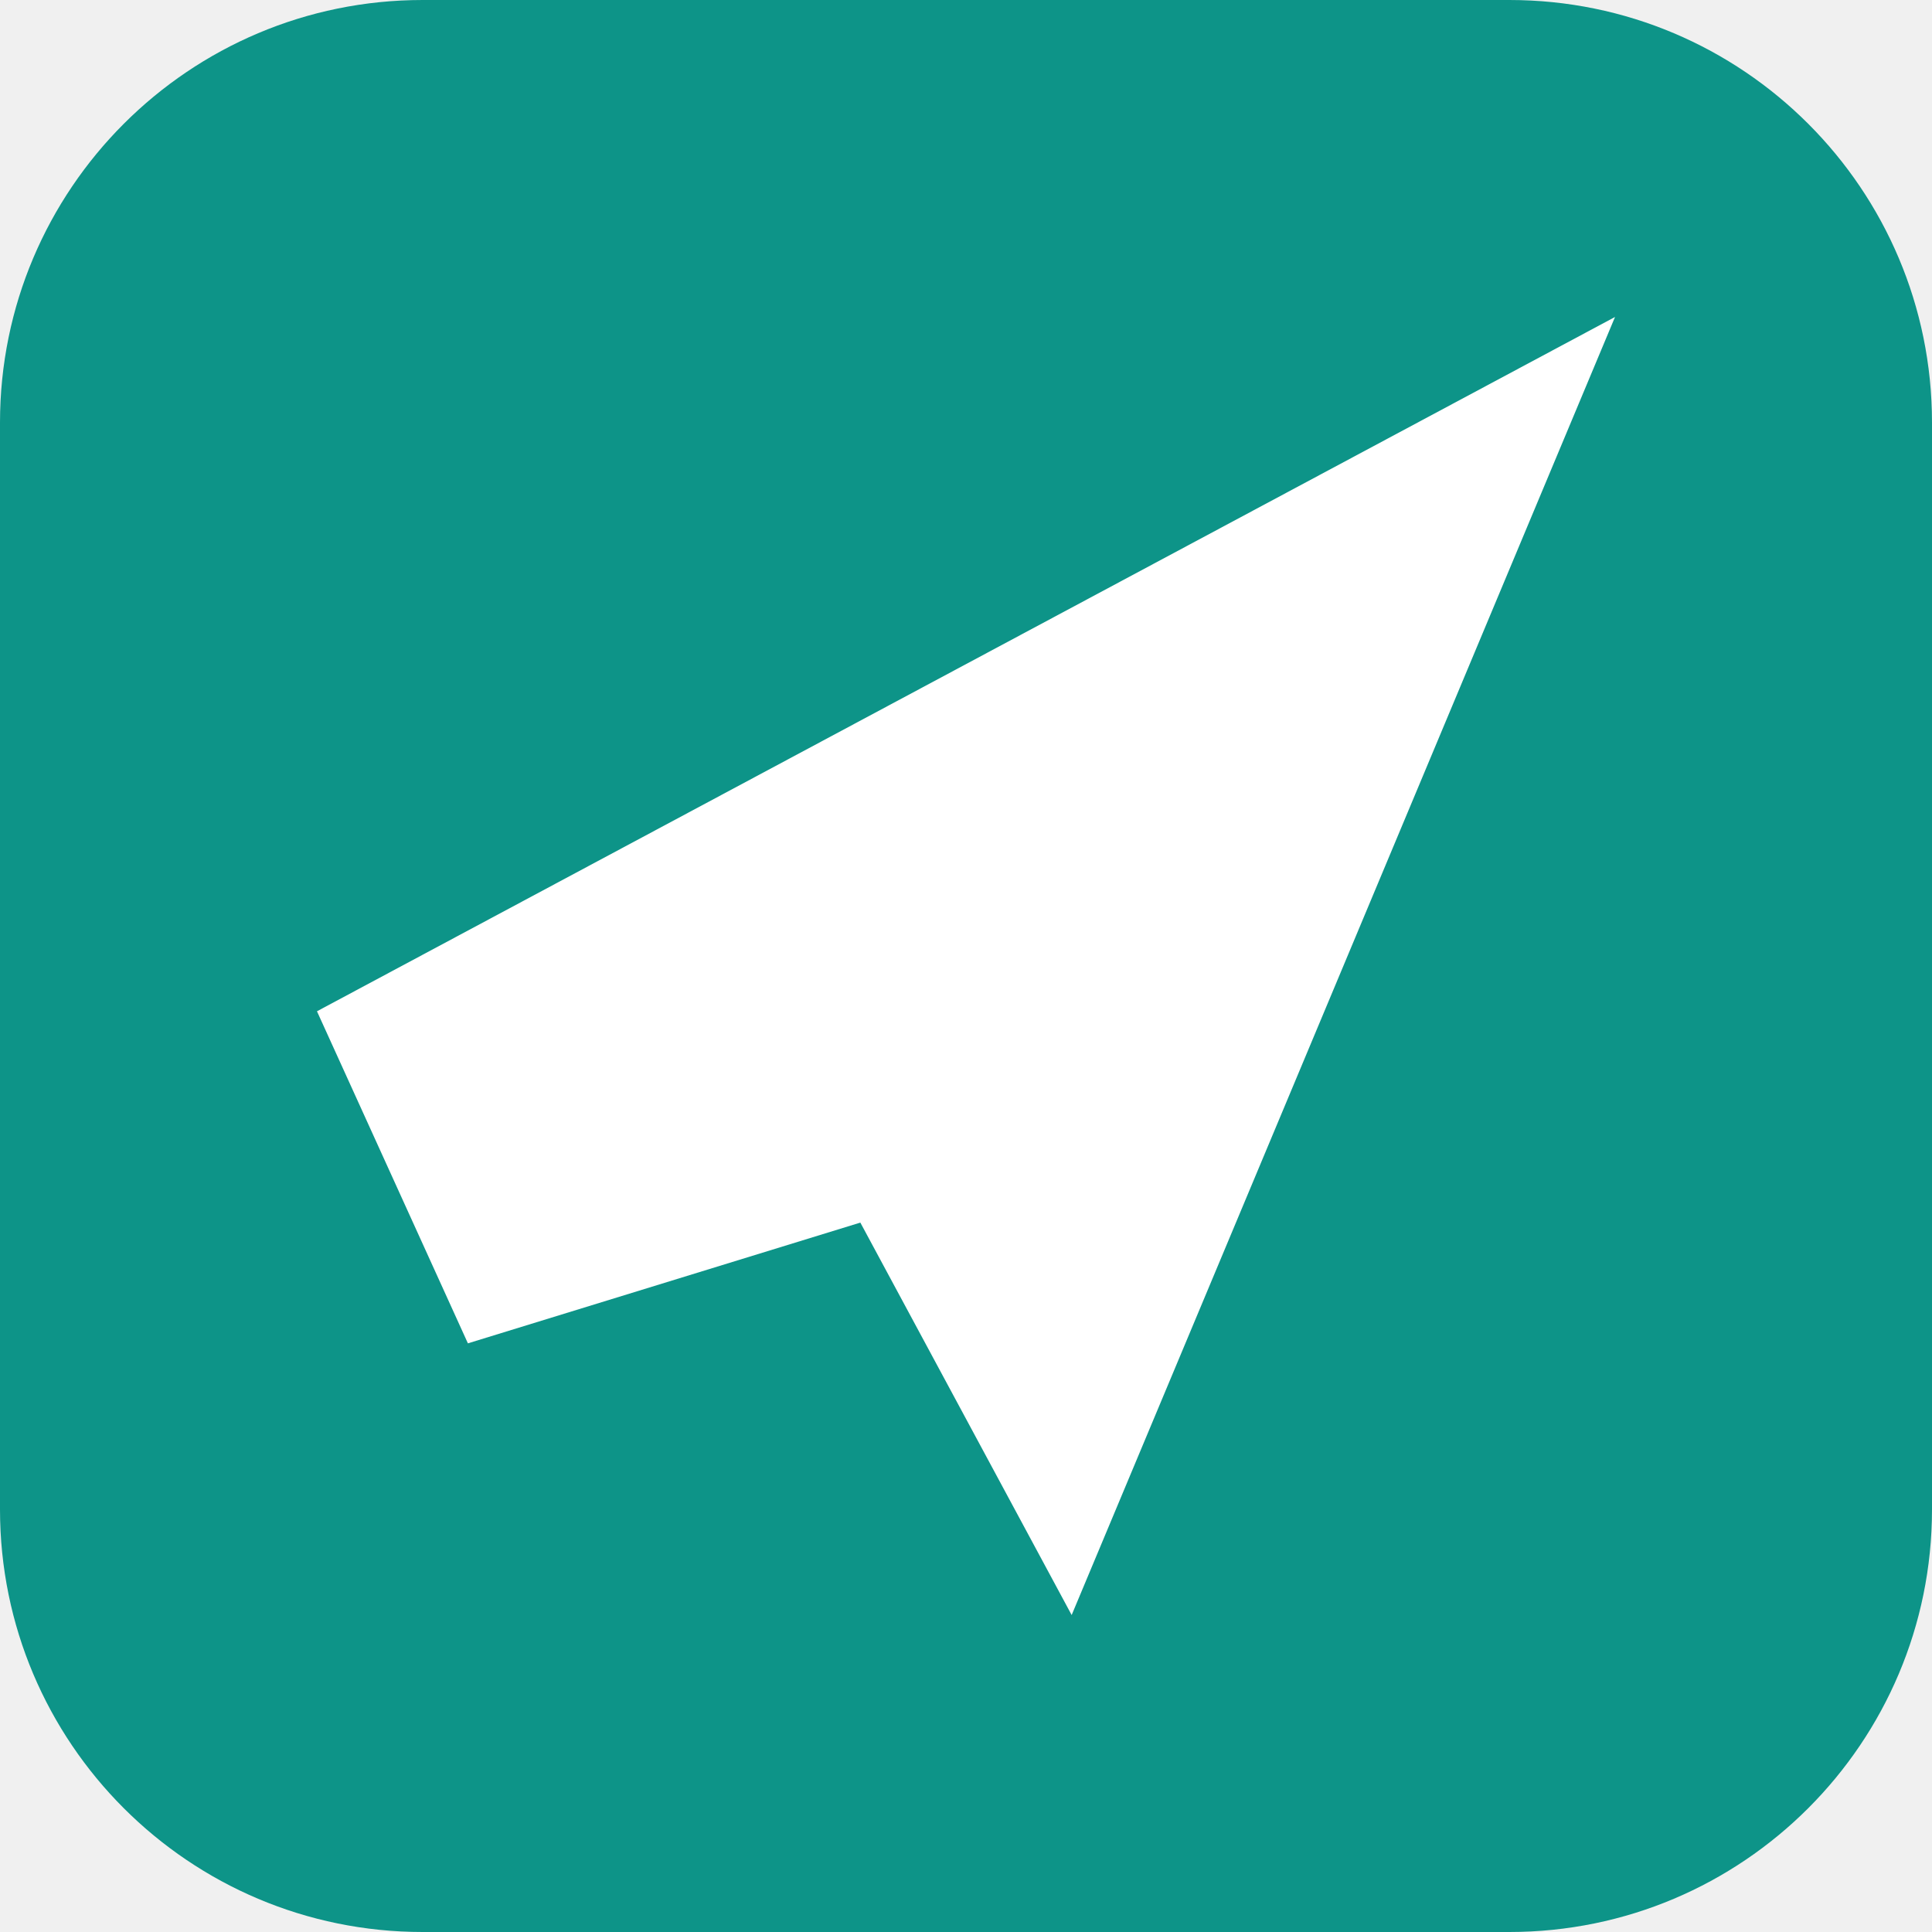
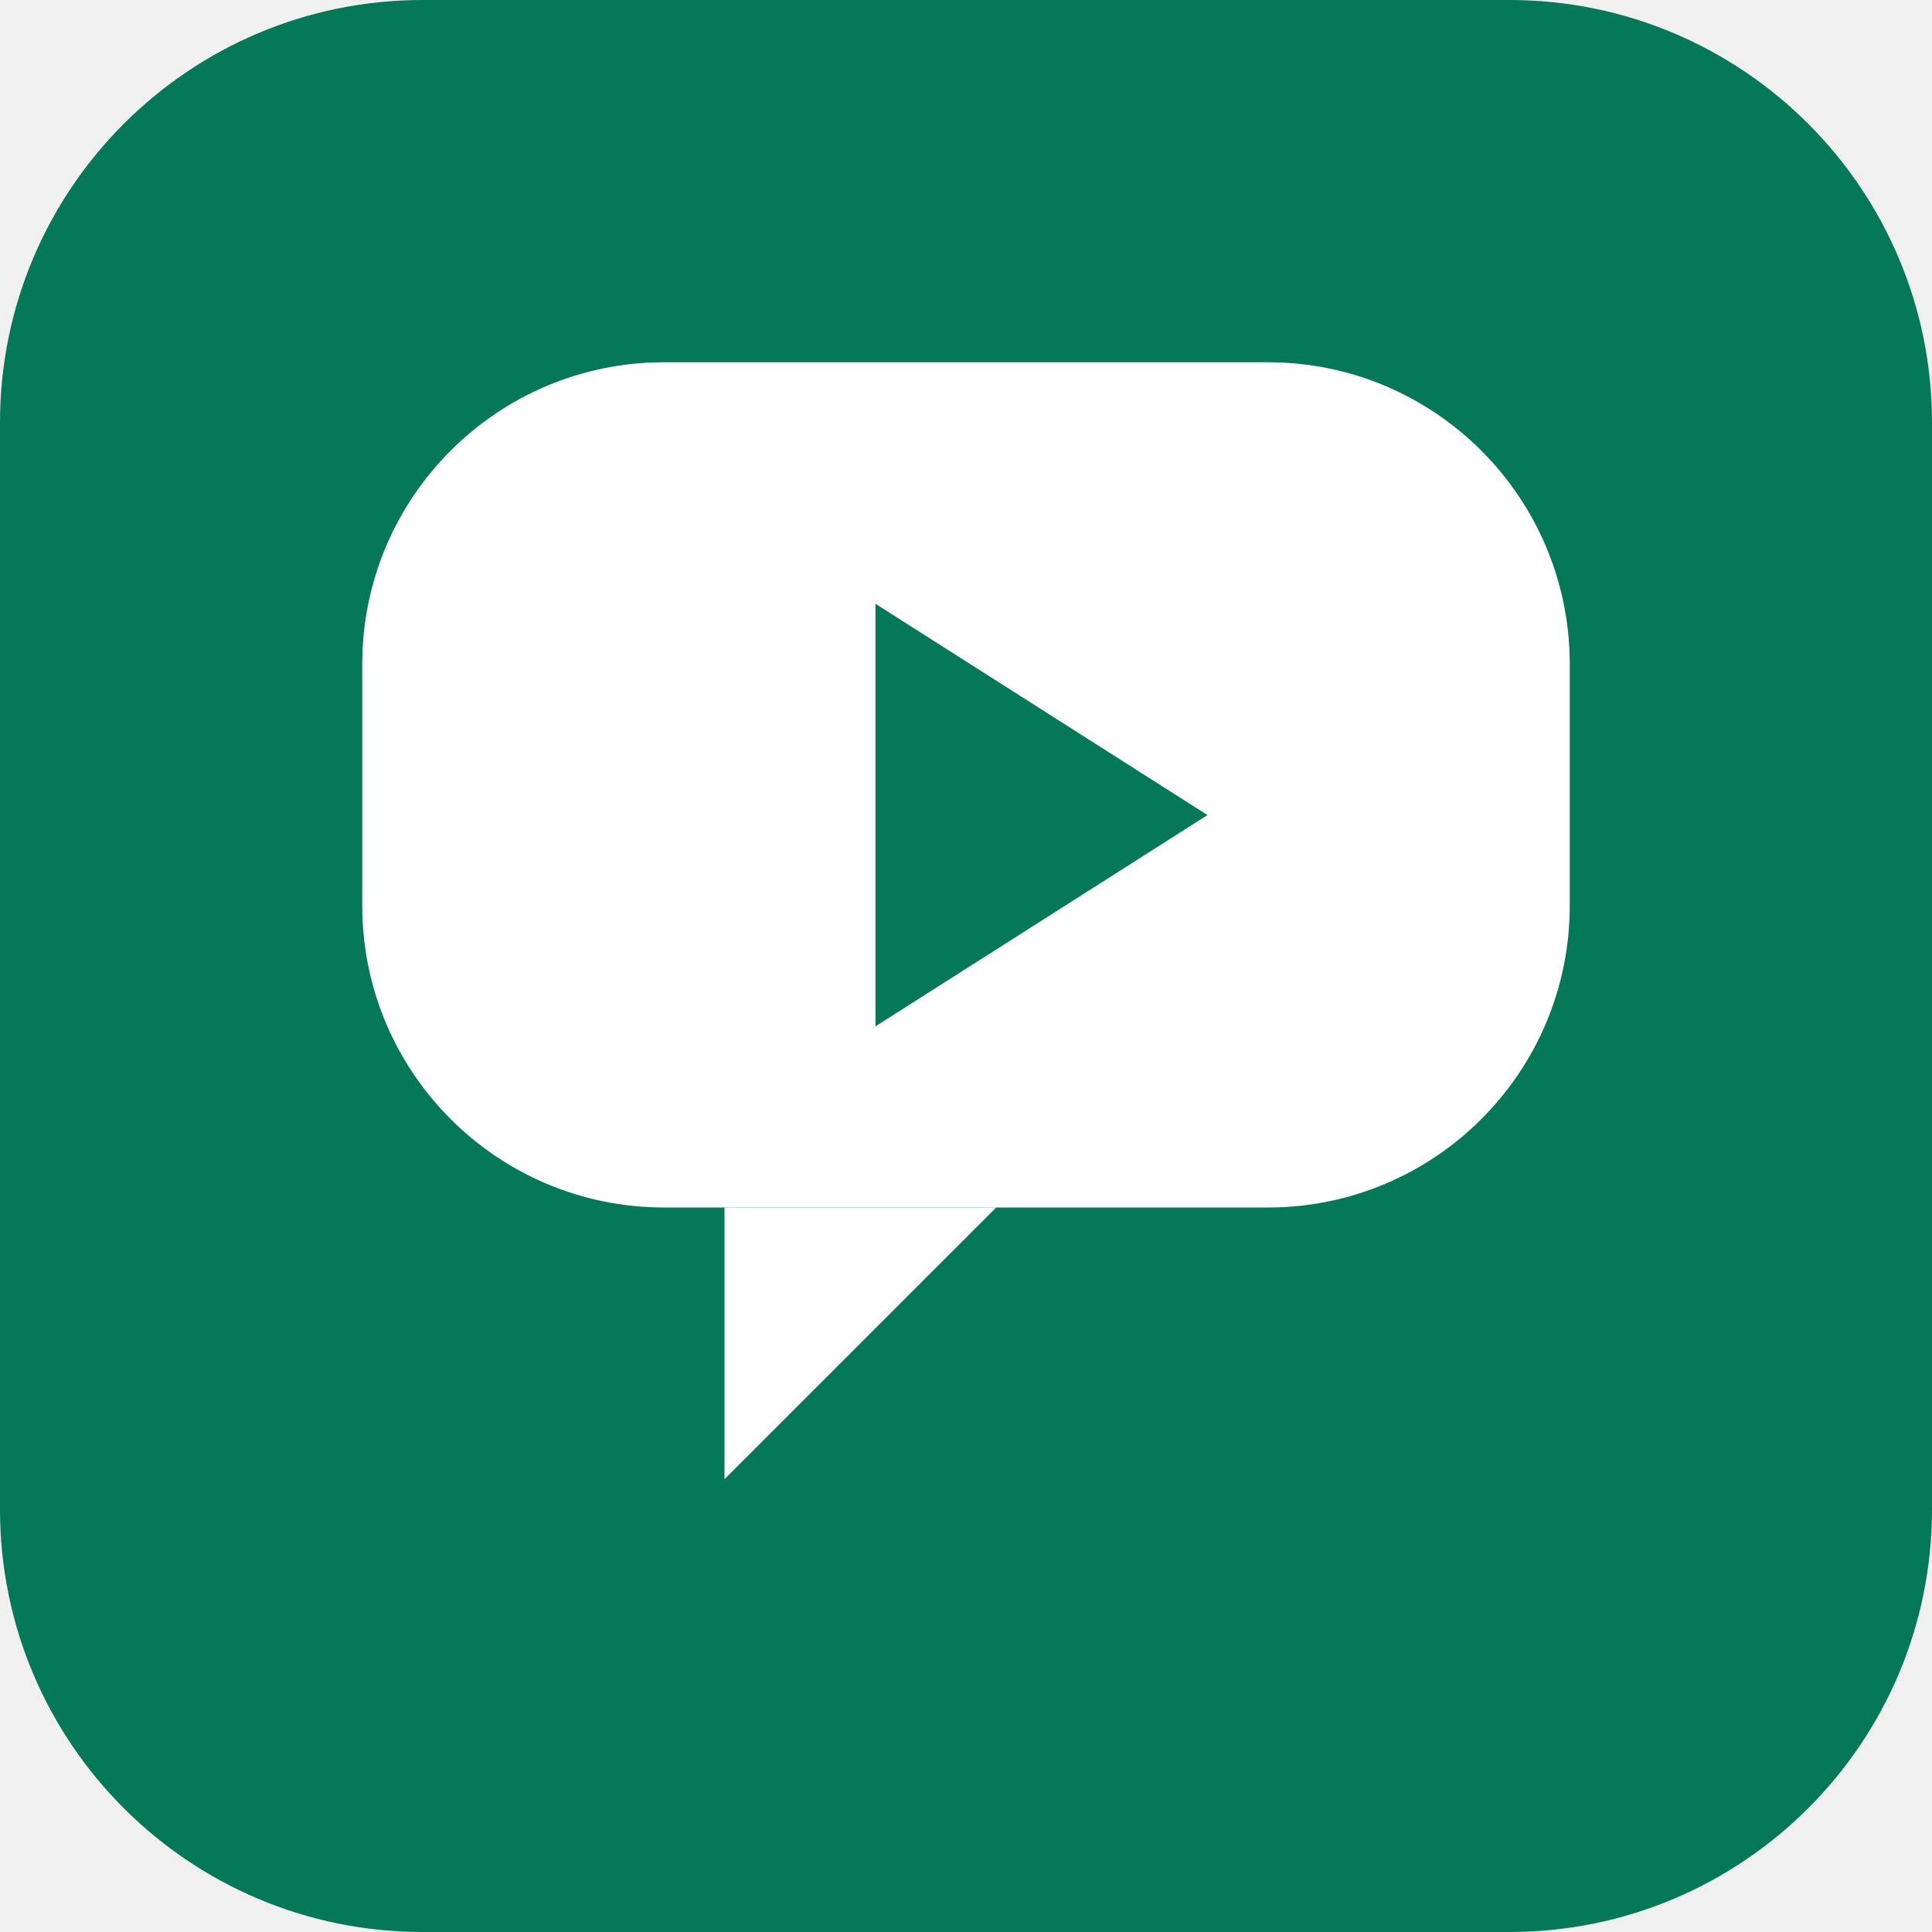
<svg xmlns="http://www.w3.org/2000/svg" viewBox="0 0 192 192">
-   <rect width="192" height="192" rx="42" fill="#0D9488" />
+   <rect width="192" height="192" rx="42" fill="#047857" />
  <g transform="scale(3)">
-     <path d="M10.5 33.5 53.5 10.5 35.5 53.5 28.5 40.5l-13 4z" fill="#fff" />
+     <rect x="12" y="12" width="40" height="28" rx="10" fill="#fff" />
+     <path d="M24 40v9l9-9z" fill="#fff" />
+     <path d="M29 20l11 7-11 7z" fill="#047857" />
  </g>
</svg>
